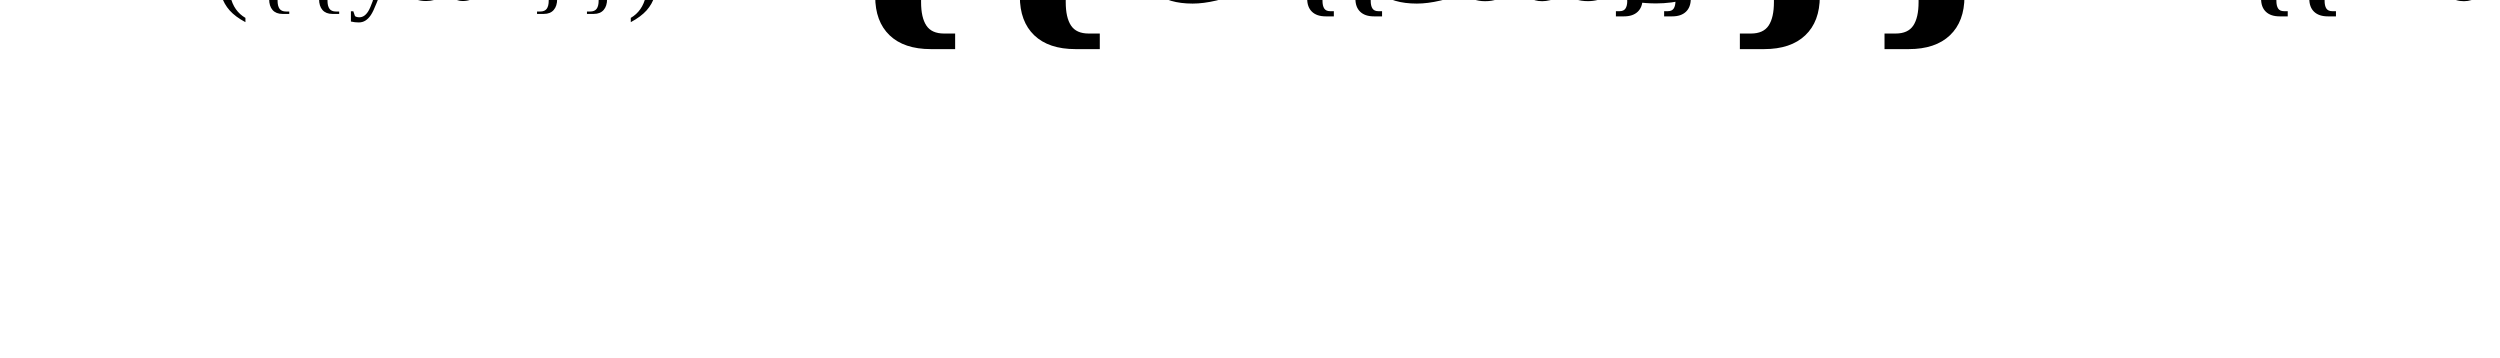
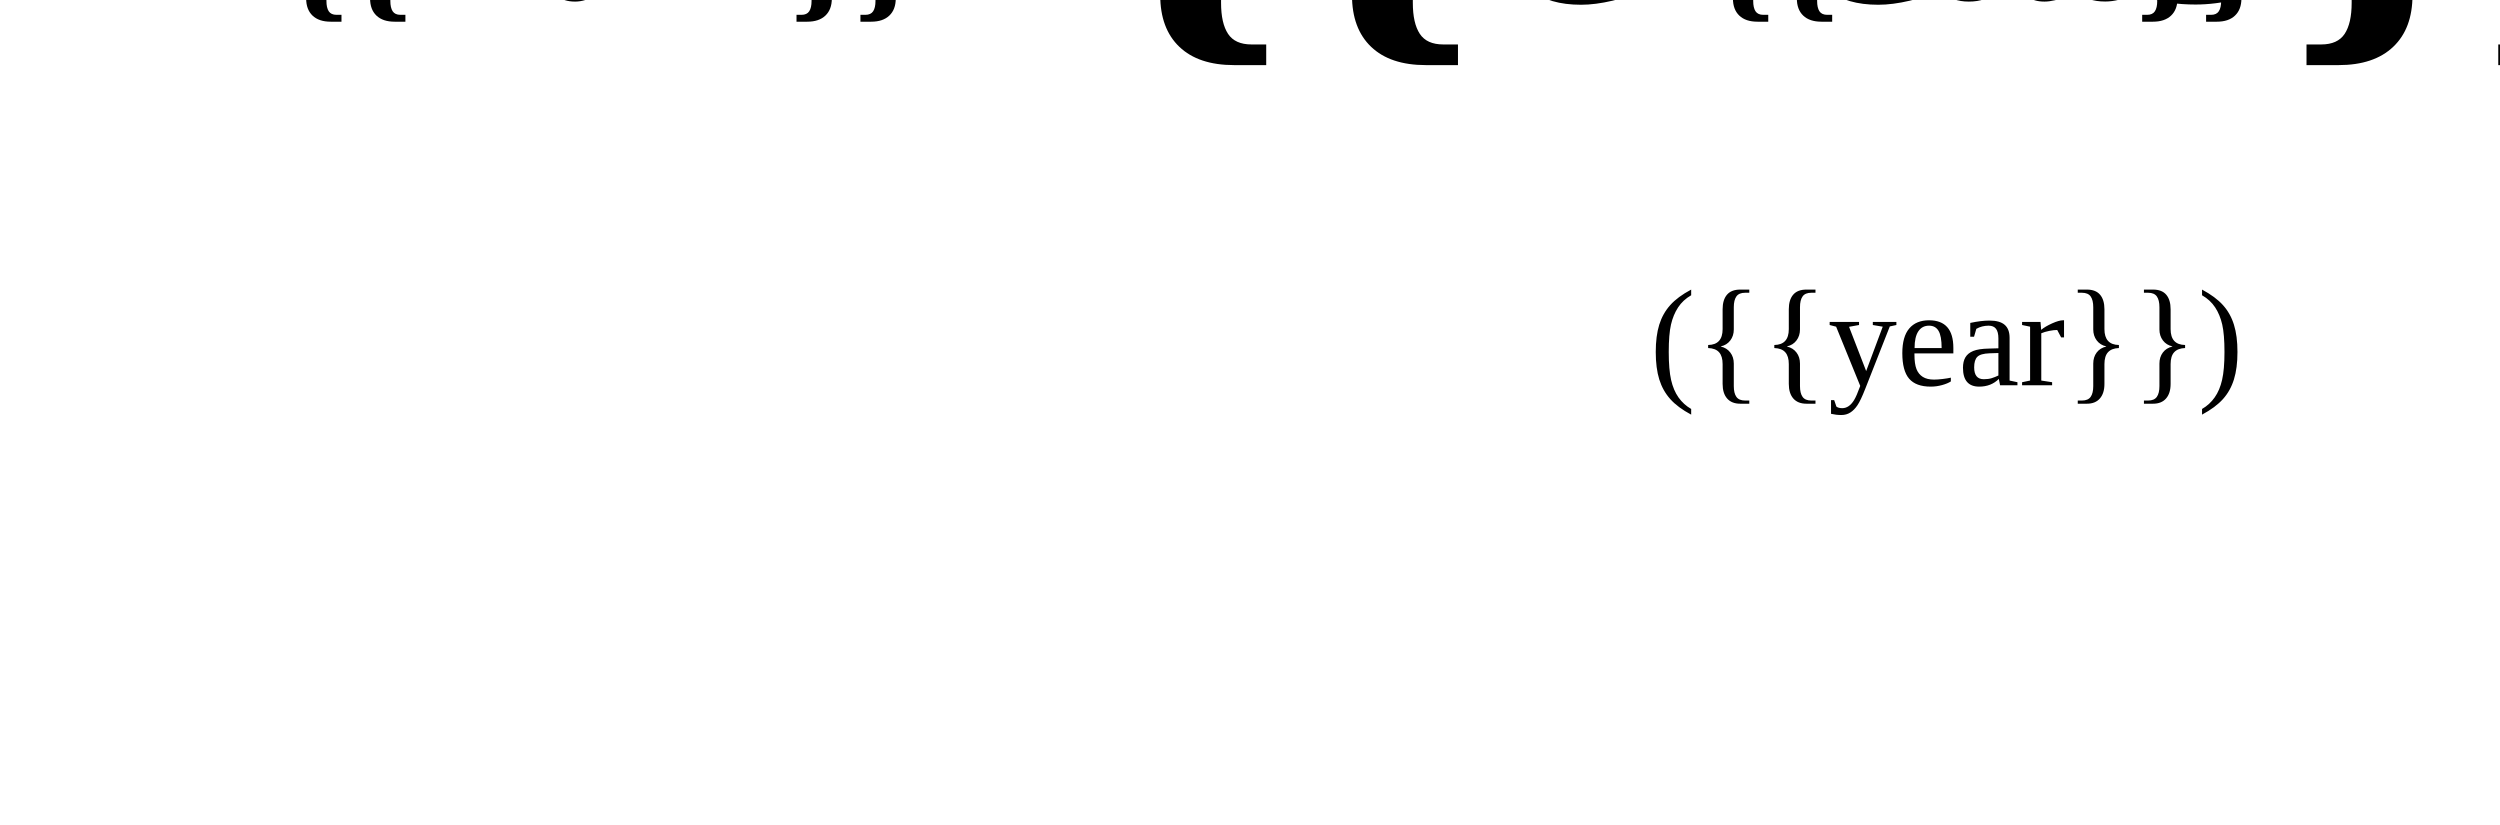
<svg xmlns="http://www.w3.org/2000/svg" width="{{width}}" height="{{height}}" viewBox="0 0 1920 {{view_height}}">
  <rect x="0" y="0" width="1920" height="{{view_height}}" fill="{{ink}}" />
  <text x="960" y="{{mid_y}}" text-anchor="middle" font-family="{{title_font}}" font-size="240" font-weight="700" fill="{{paper}}">{{title}}<tspan dy="-118" font-size="127" fill="{{amber}}">*</tspan>
  </text>
  <text x="960" y="{{note_y}}" text-anchor="middle" font-family="{{title_font}}" font-size="80" font-weight="700" fill="{{paper}}">
    <tspan fill="{{amber}}">* </tspan>{{note}}</text>
-   <text x="140" y="{{foot_y}}" font-family="{{body_font}}" font-size="68" fill="{{muted}}">({{year}})</text>
-   <text x="1780" y="{{foot_y}}" text-anchor="end" font-family="{{body_font}}" font-size="80" font-weight="700" fill="{{muted}}">{{mark}}</text>
+   <text x="960" y="{{note_y}}" dy="190" text-anchor="middle" font-family="{{body_font}}" font-size="68" fill="{{muted}}">({{year}})</text>
+   <text x="140" y="{{foot_y}}" font-family="{{body_font}}" font-size="80" font-weight="700" fill="{{muted}}">{{mark}}</text>
</svg>
